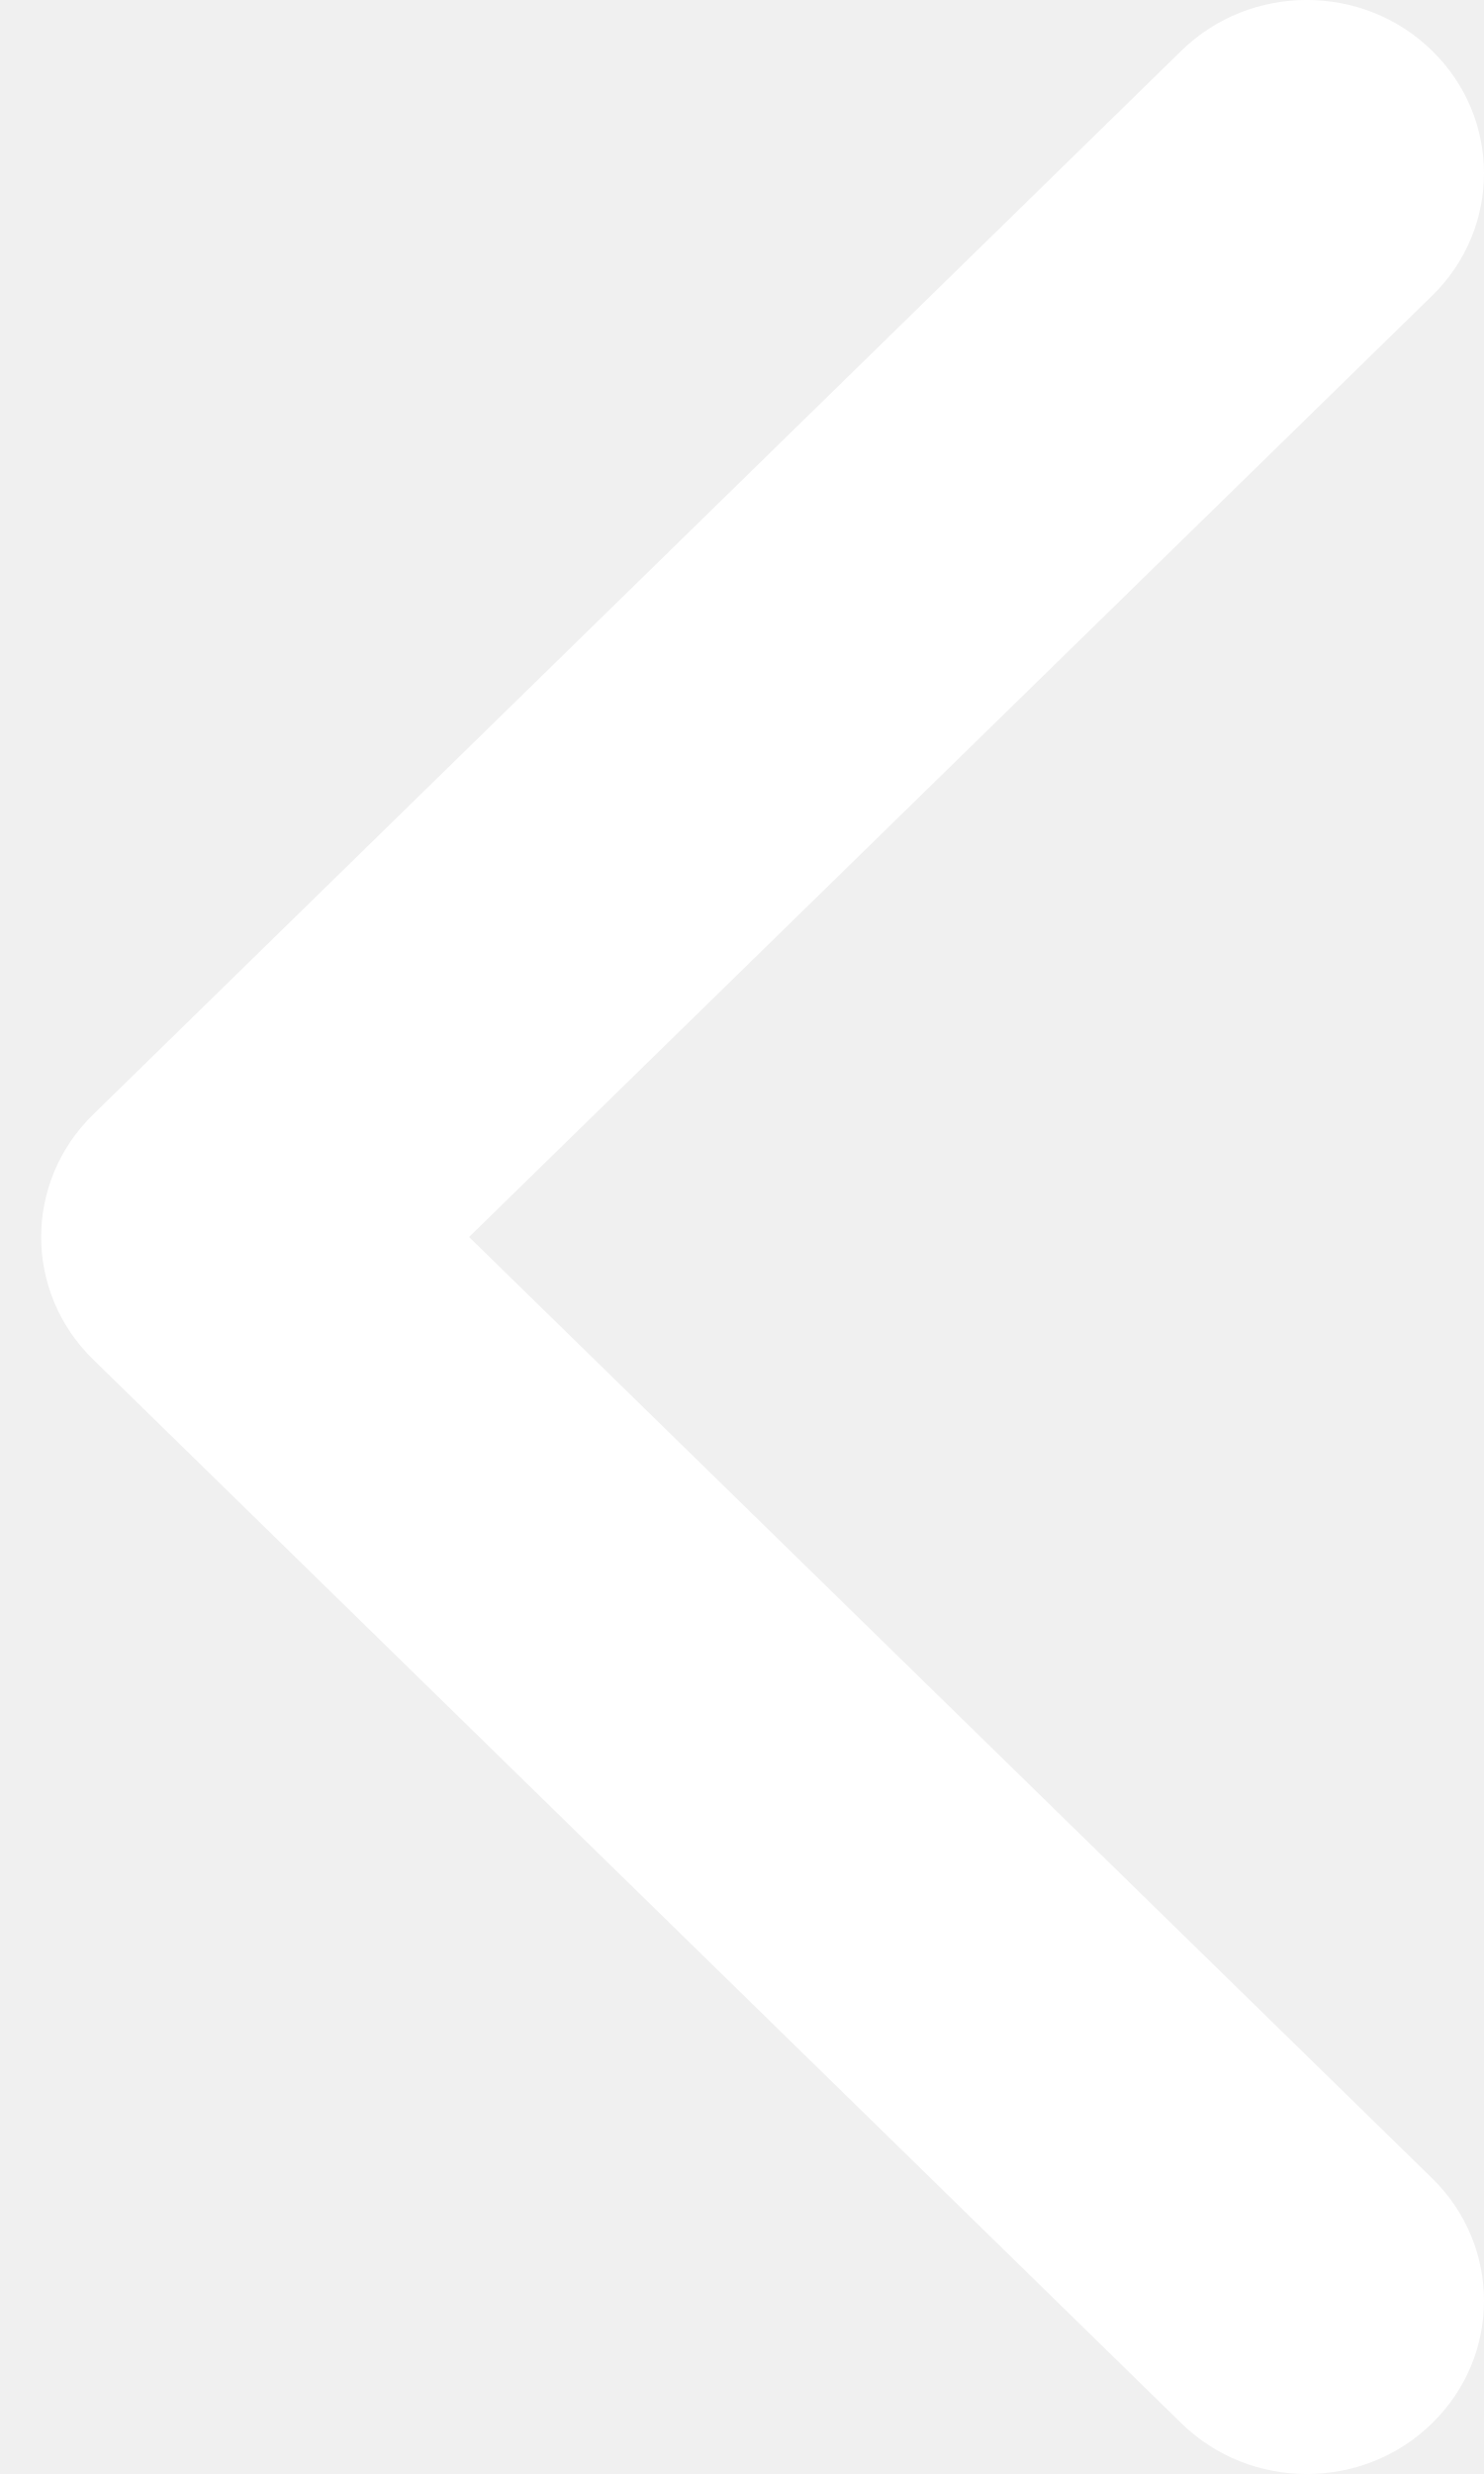
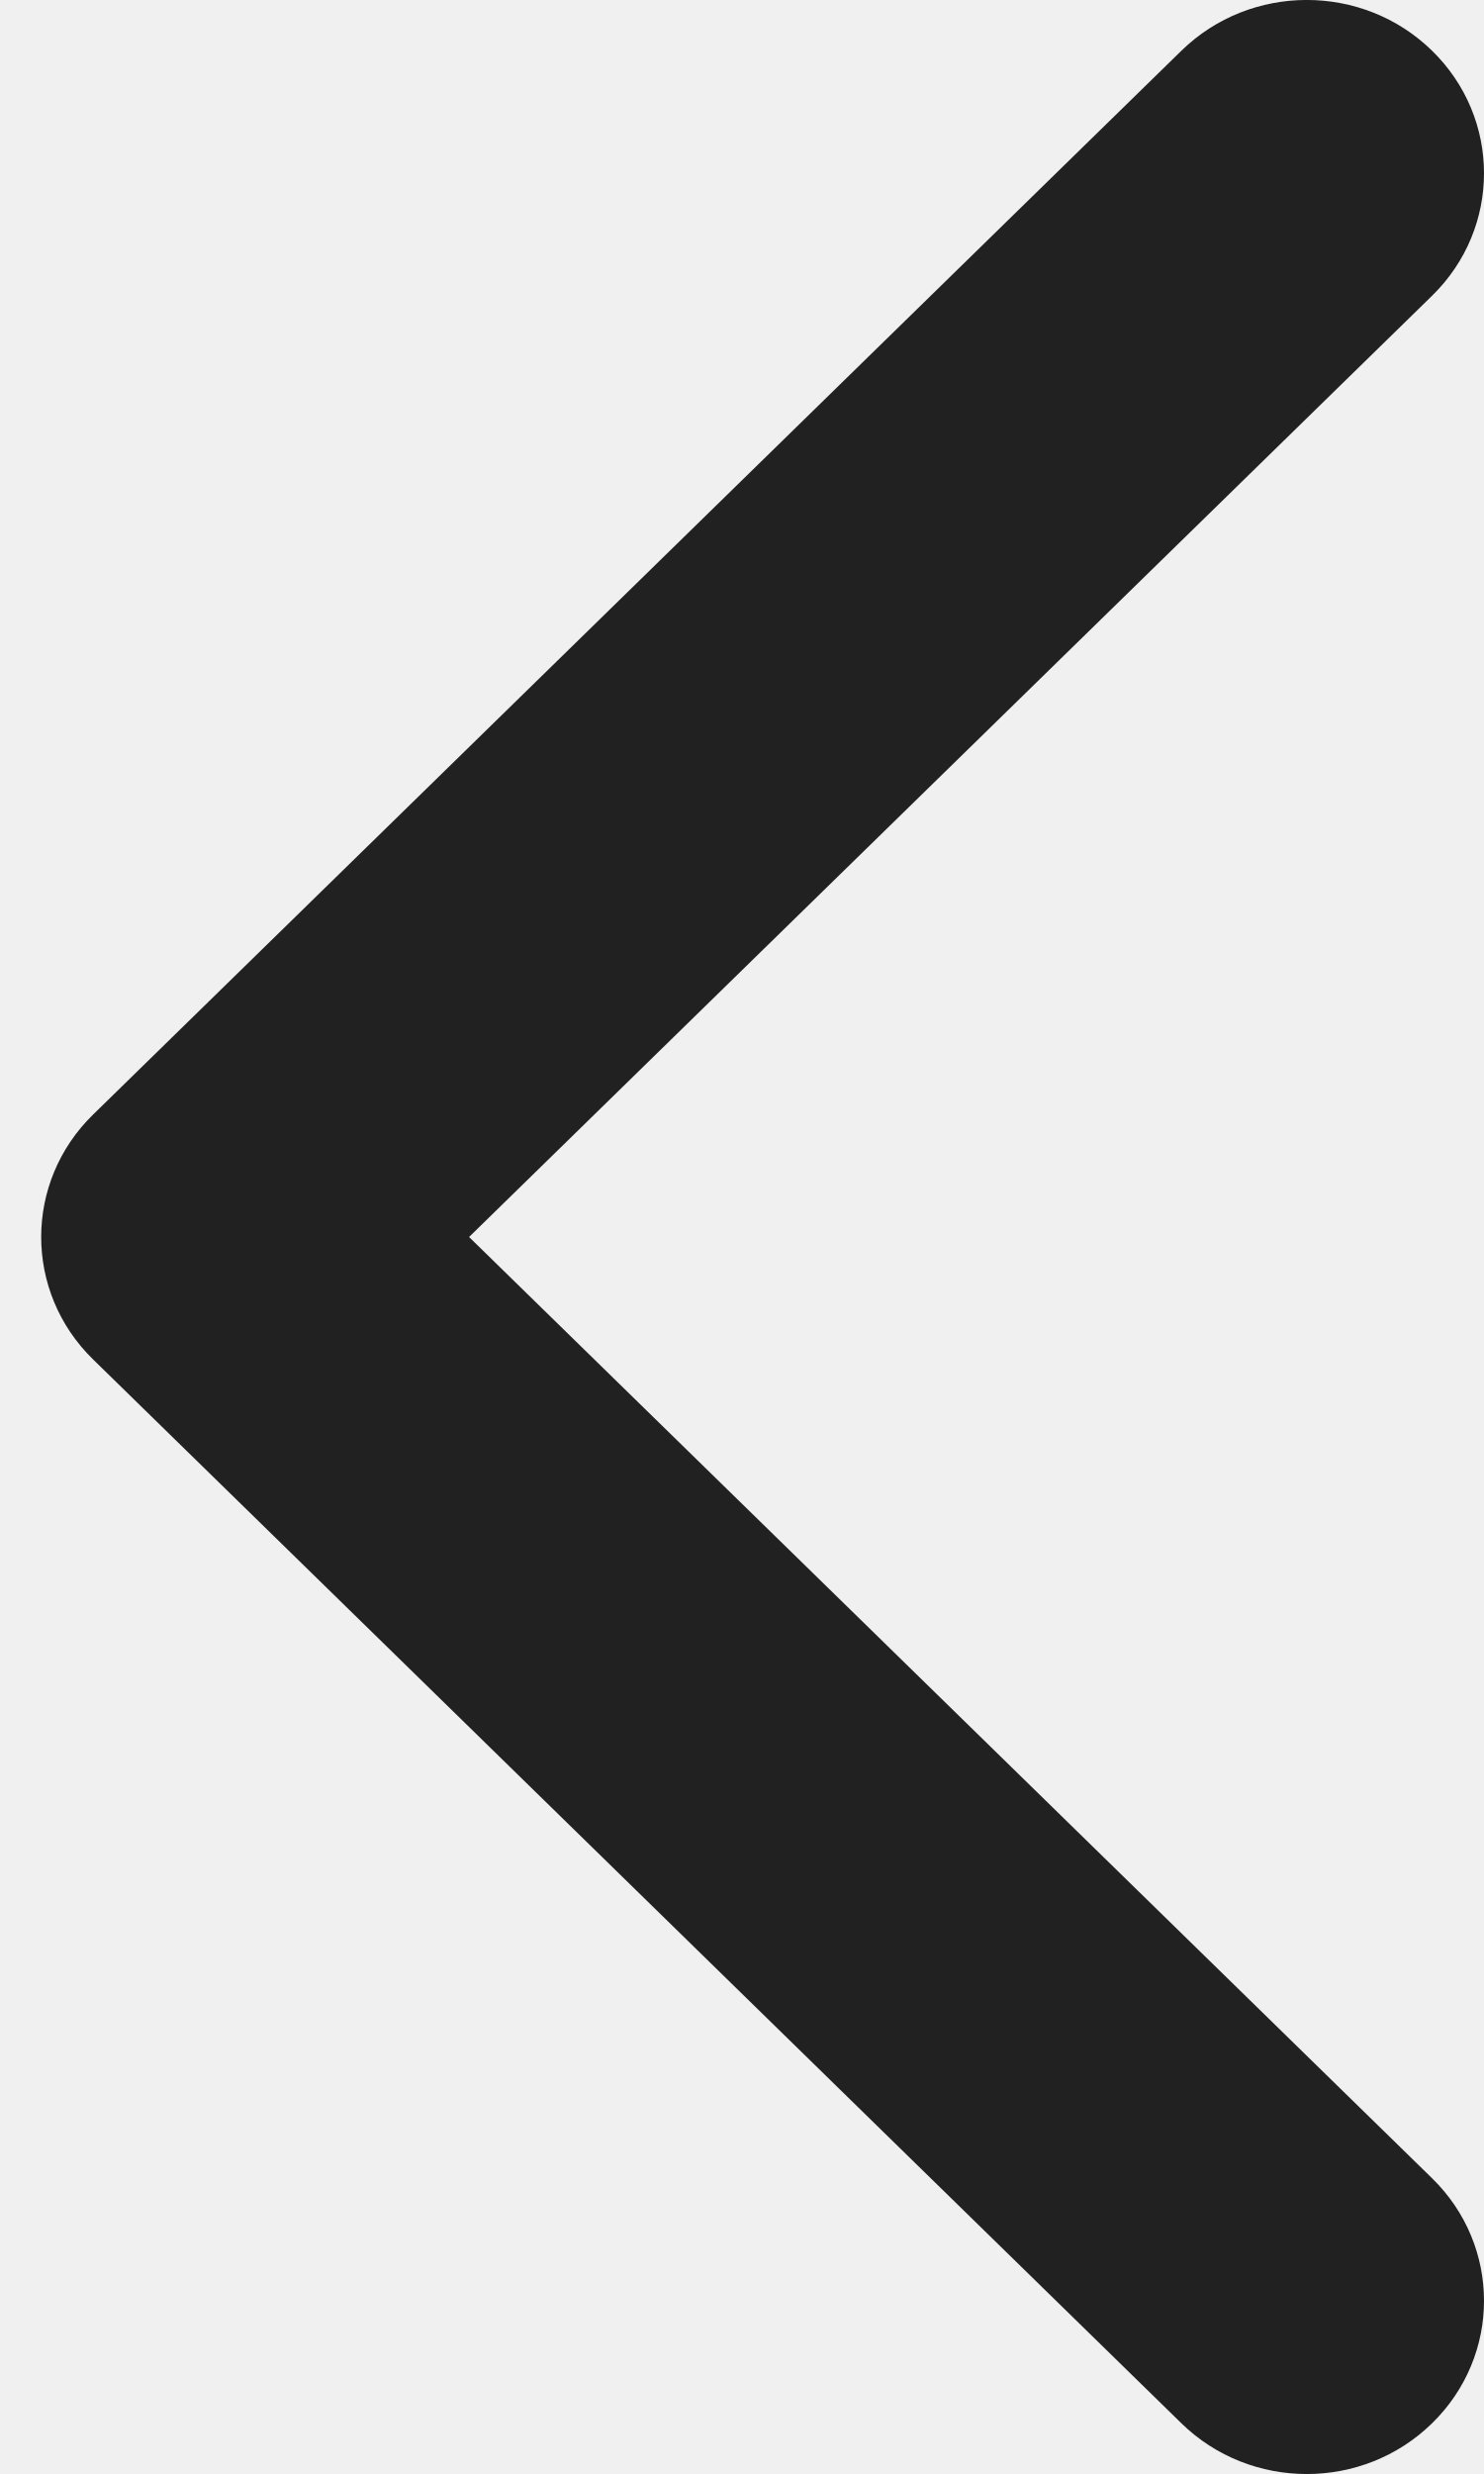
<svg xmlns="http://www.w3.org/2000/svg" width="12" height="20" viewBox="0 0 12 20" fill="none">
-   <path d="M0.333 10C0.333 9.642 0.473 9.283 0.753 9.01L9.553 0.41C10.113 -0.137 11.021 -0.137 11.58 0.41C12.14 0.957 12.14 1.844 11.58 2.391L3.793 10L11.58 17.609C12.14 18.156 12.14 19.043 11.58 19.59C11.021 20.137 10.113 20.137 9.553 19.59L0.753 10.99C0.473 10.717 0.333 10.358 0.333 10Z" fill="white" />
+   <path d="M0.333 10C0.333 9.642 0.473 9.283 0.753 9.01L9.553 0.41C10.113 -0.137 11.021 -0.137 11.58 0.41C12.14 0.957 12.14 1.844 11.58 2.391L3.793 10L11.58 17.609C12.14 18.156 12.14 19.043 11.58 19.59C11.021 20.137 10.113 20.137 9.553 19.59L0.753 10.99C0.473 10.717 0.333 10.358 0.333 10Z" fill="#212121" />
</svg>
